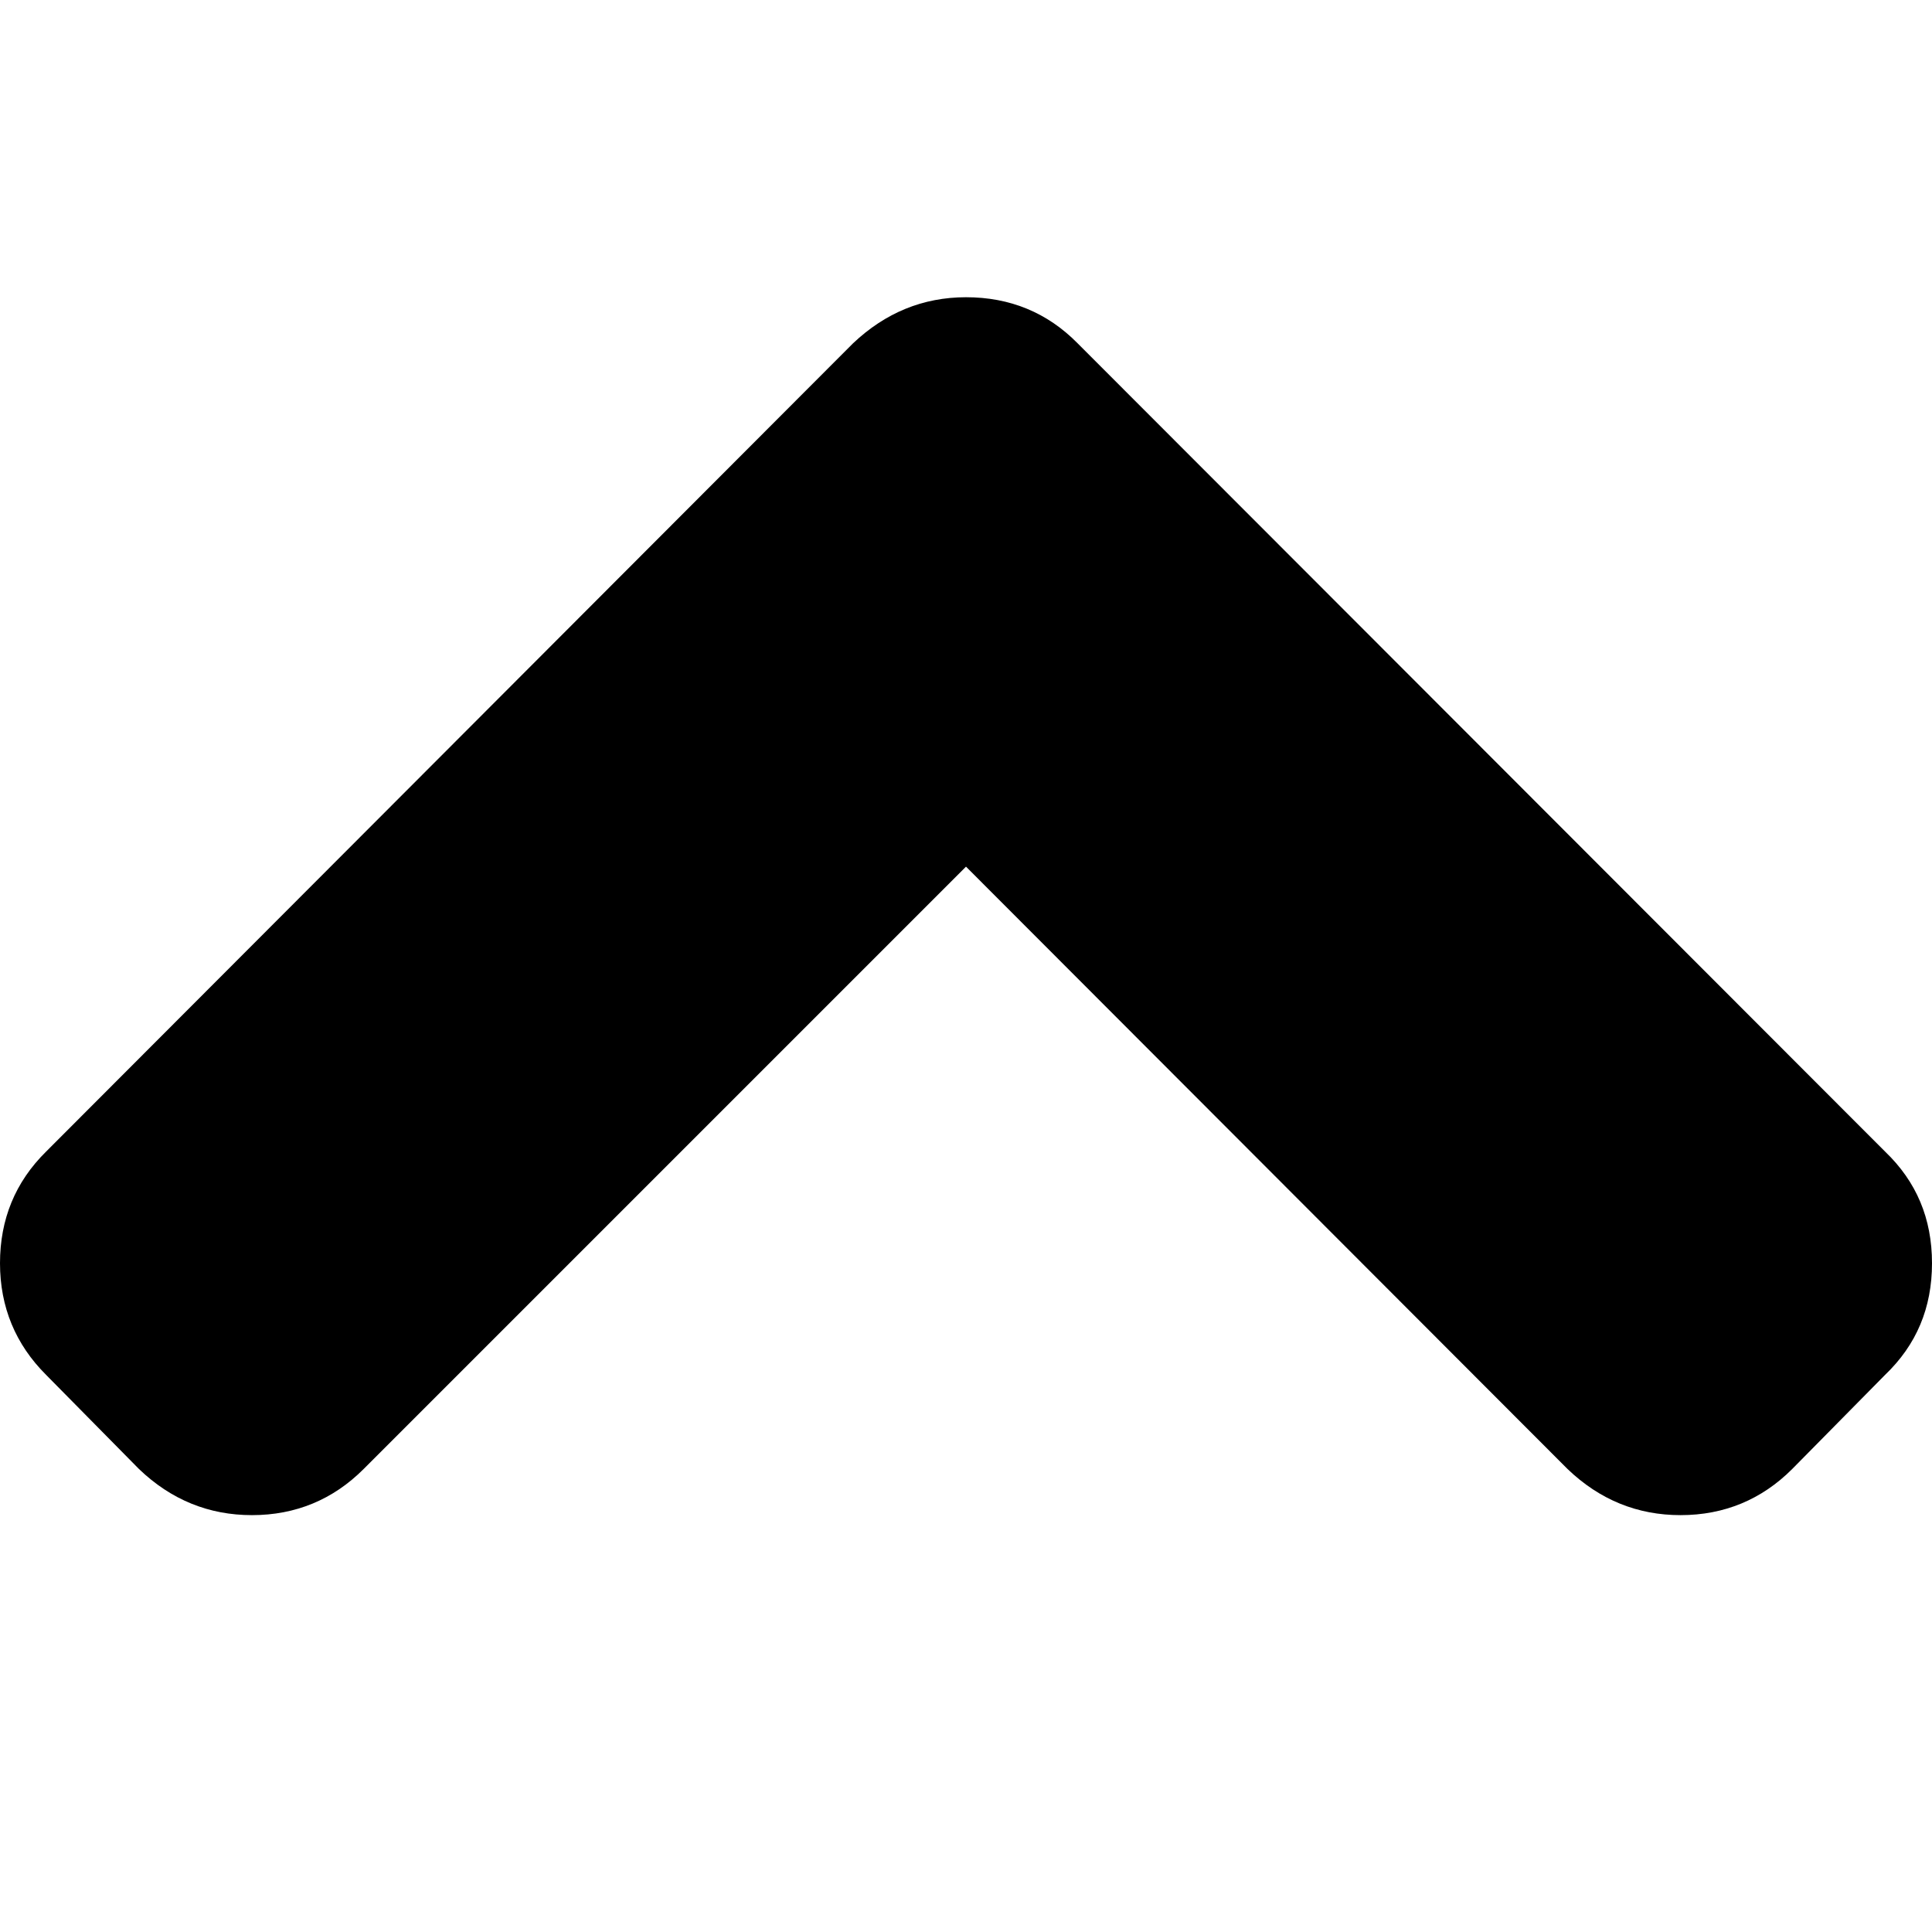
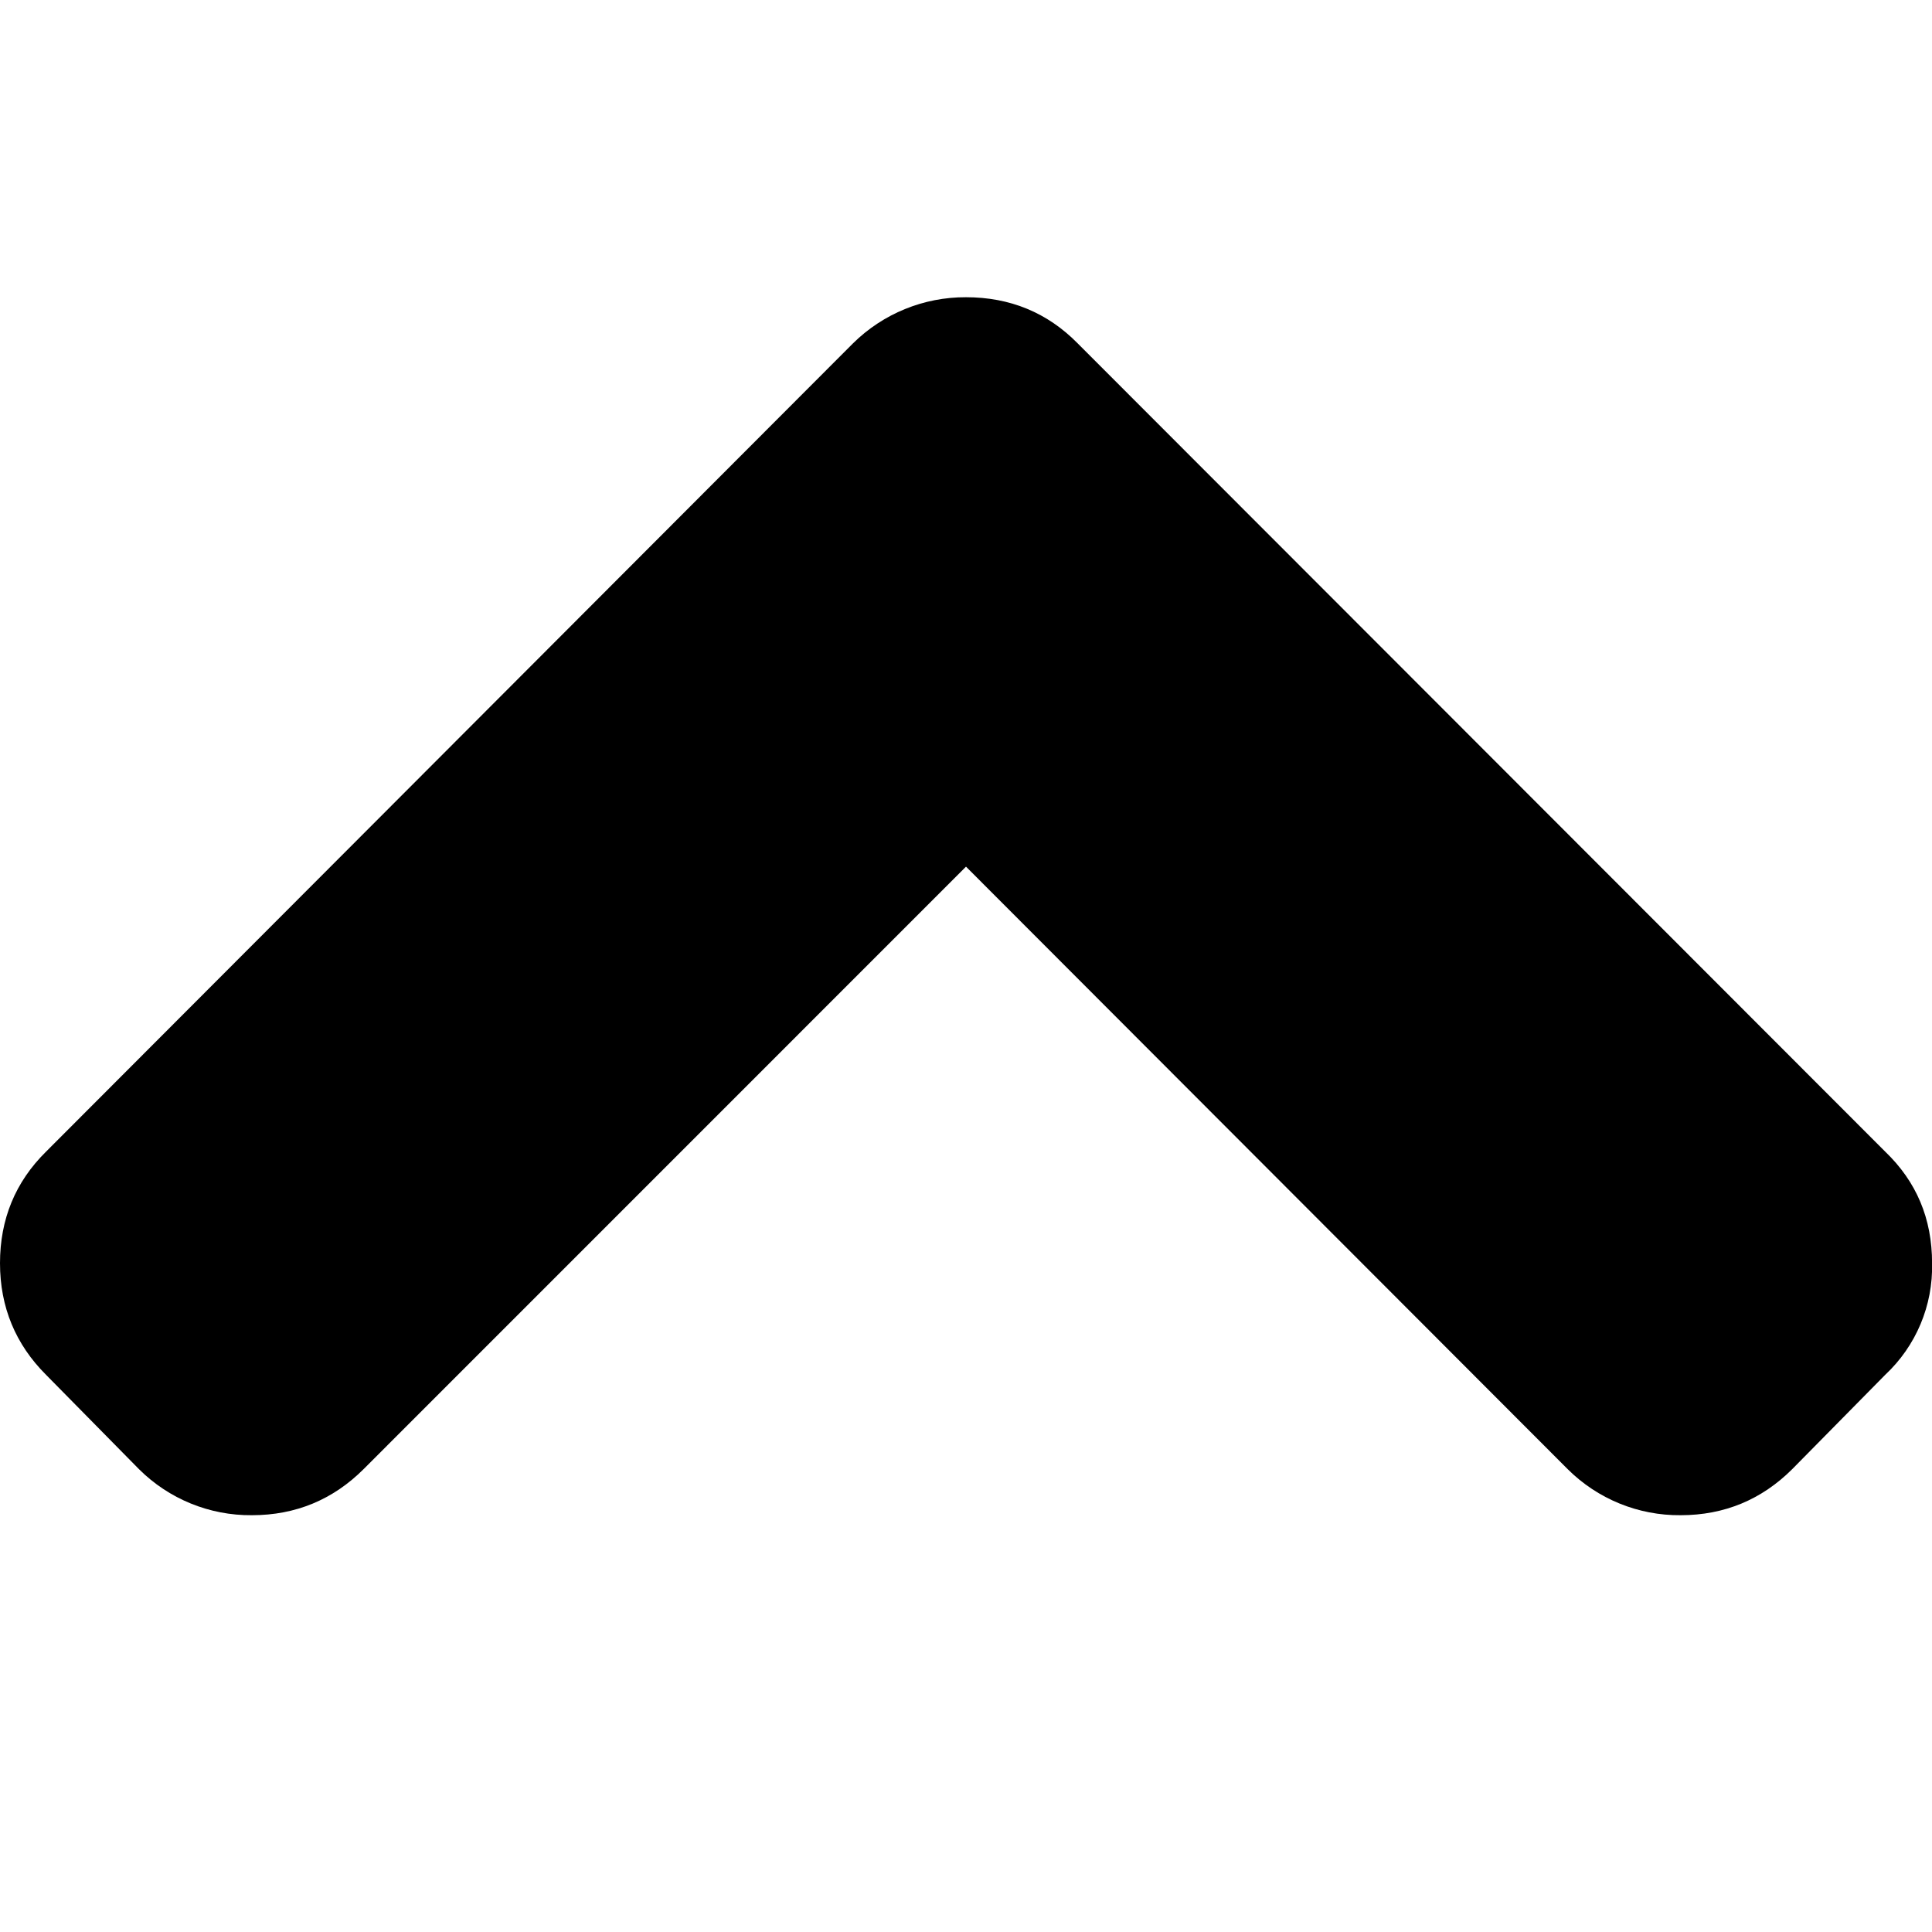
- <svg xmlns="http://www.w3.org/2000/svg" width="26" height="26" viewBox="0 0 26 26">
-   <path fill="#000" fill-rule="nonzero" d="M14.502 4.62L25.369 15.498C25.79 15.901 26 16.398 26 17c0 .602-.21 1.099-.631 1.502l-1.251 1.268c-.409.409-.912.62-1.502.62-.579 0-1.087-.205-1.52-.62L13 11.663l-8.107 8.107c-.409.409-.912.62-1.502.62-.579 0-1.087-.205-1.52-.62L.62 18.502C.21 18.093 0 17.59 0 17c0-.59.205-1.093.62-1.502L11.48 4.62C11.913 4.21 12.421 4 13 4c.59 0 1.093.205 1.502.62z" />
+ <svg xmlns="http://www.w3.org/2000/svg" width="26" height="26">
+   <path d="M14.502 4.62L25.37 15.498c.42.403.631.9.631 1.502a1.99 1.99 0 01-.631 1.502l-1.251 1.269c-.41.409-.912.62-1.502.62a2.125 2.125 0 01-1.52-.62L13 11.663l-8.107 8.108c-.41.409-.912.62-1.503.62a2.125 2.125 0 01-1.52-.62L.62 18.502C.21 18.093 0 17.59 0 17s.205-1.093.62-1.502L11.48 4.62A2.15 2.15 0 0113 4c.59 0 1.093.205 1.502.62z" />
</svg>
